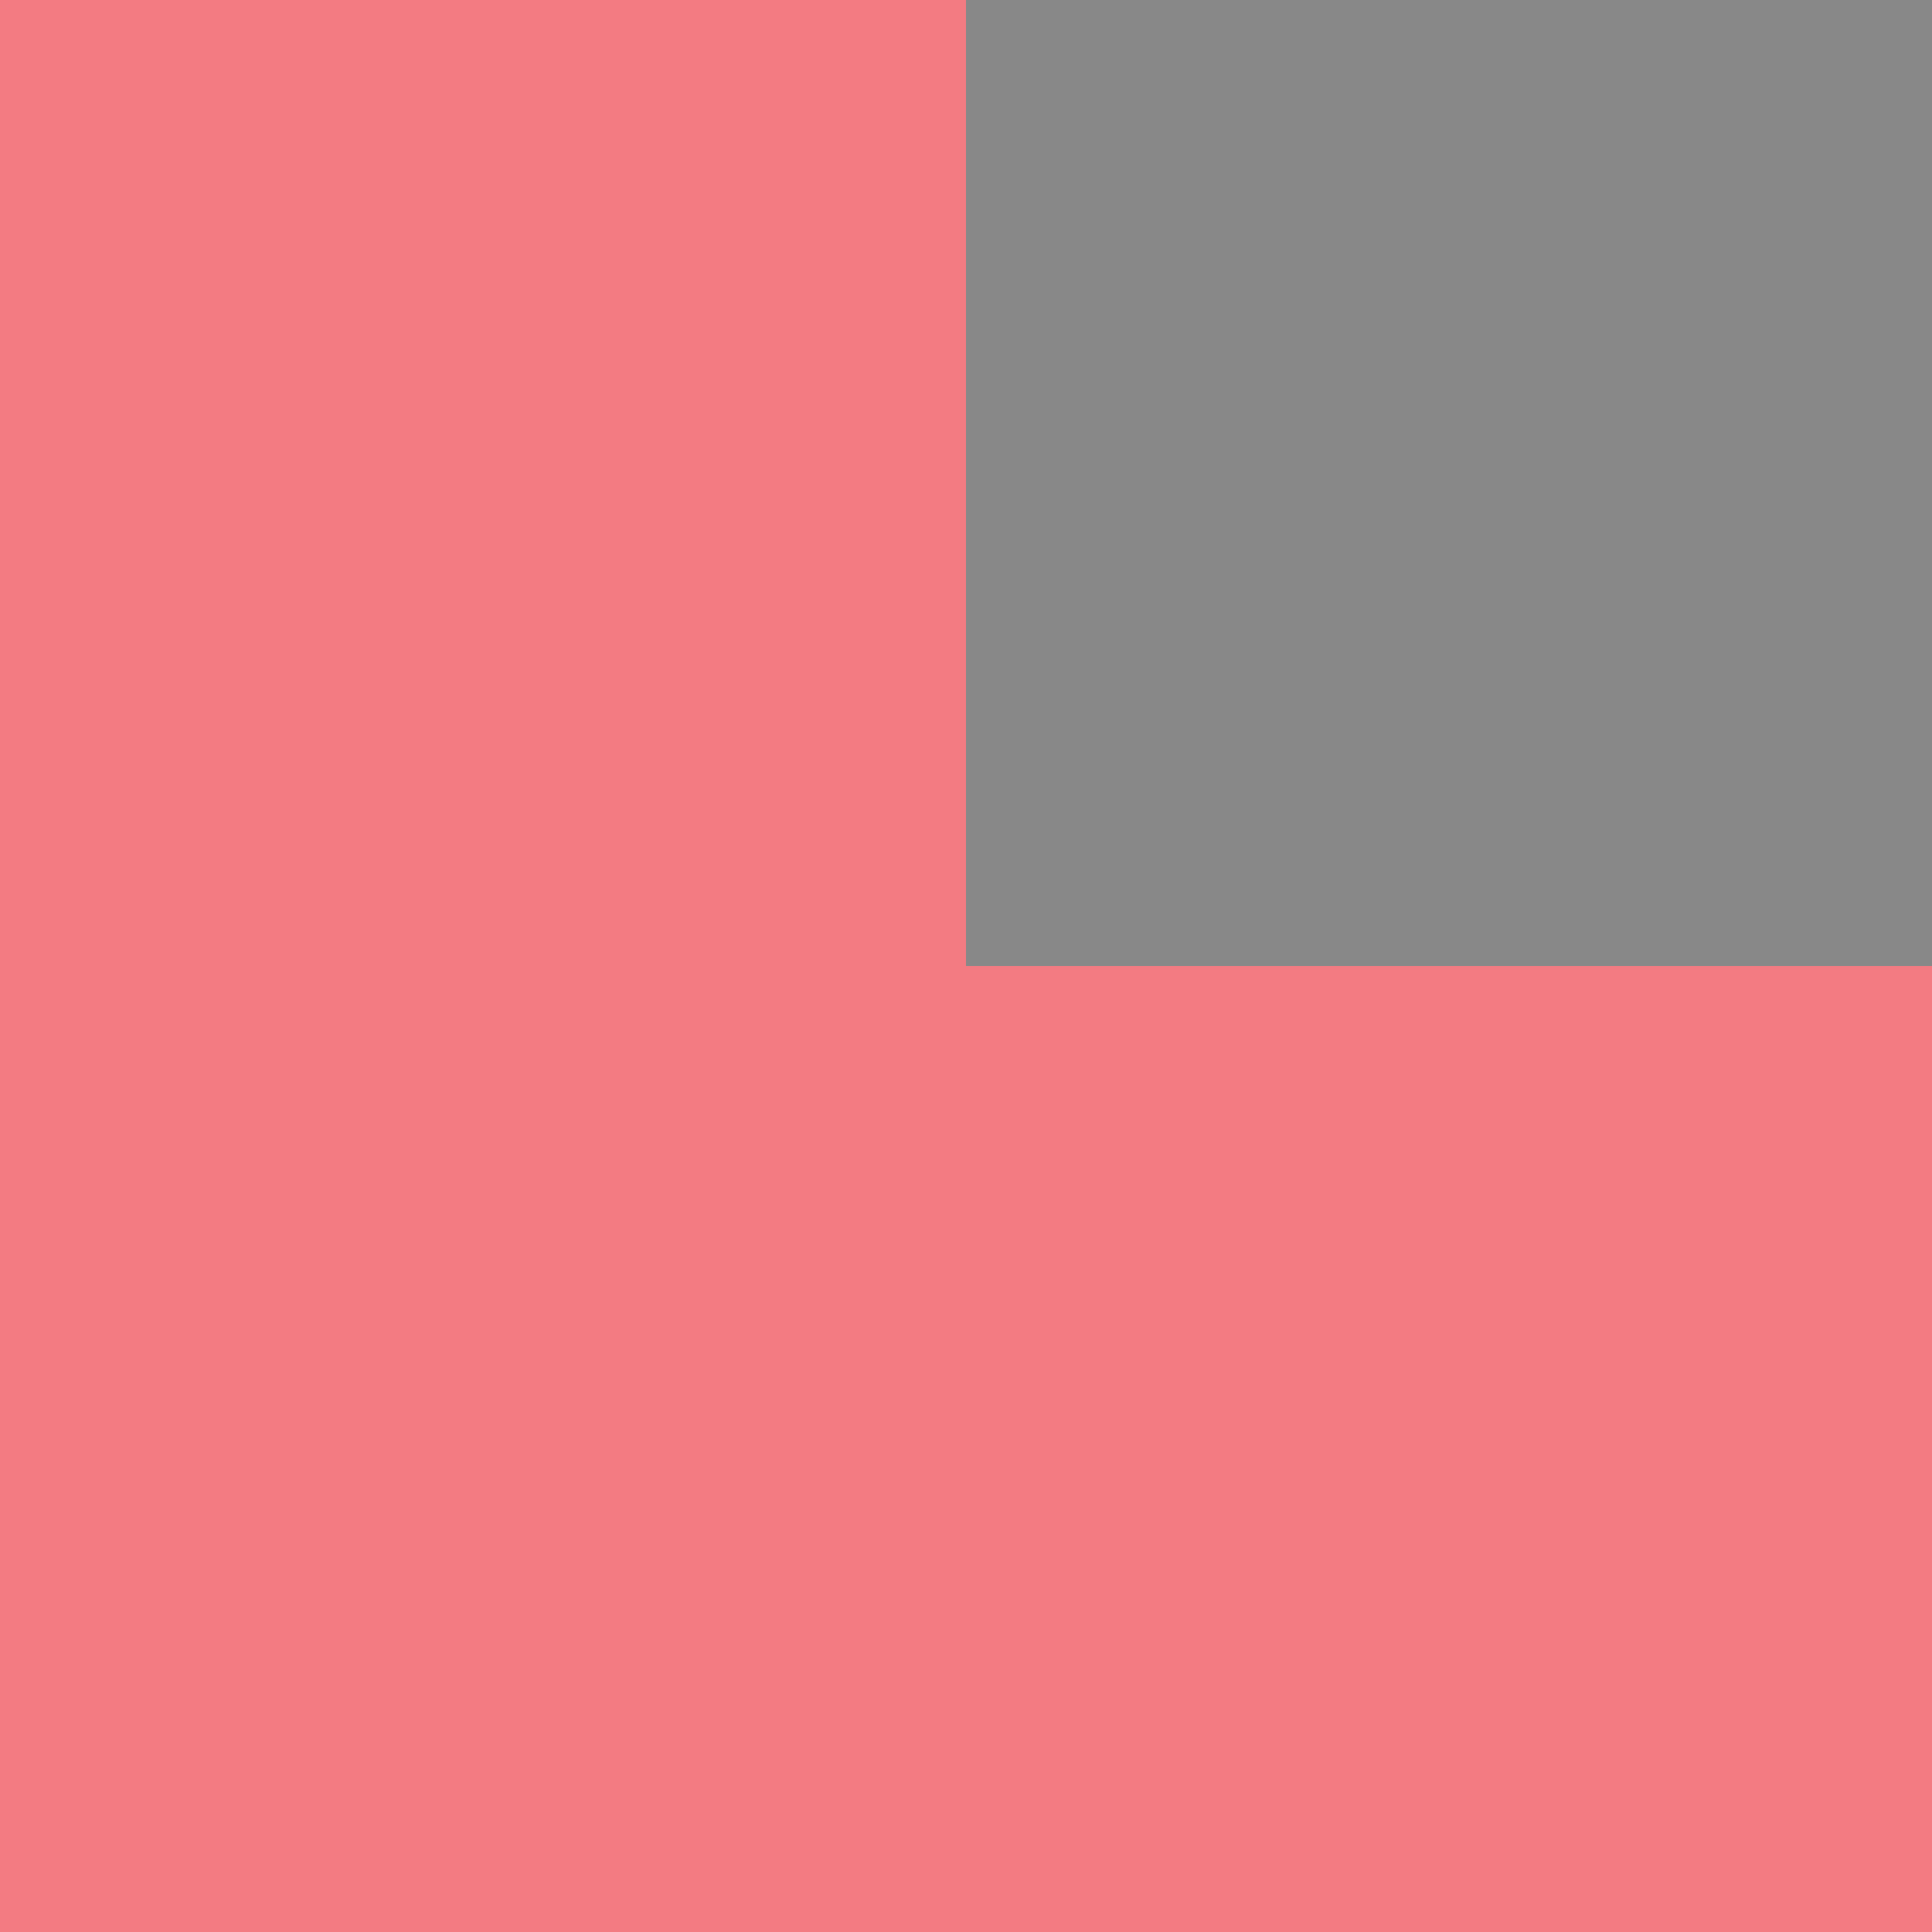
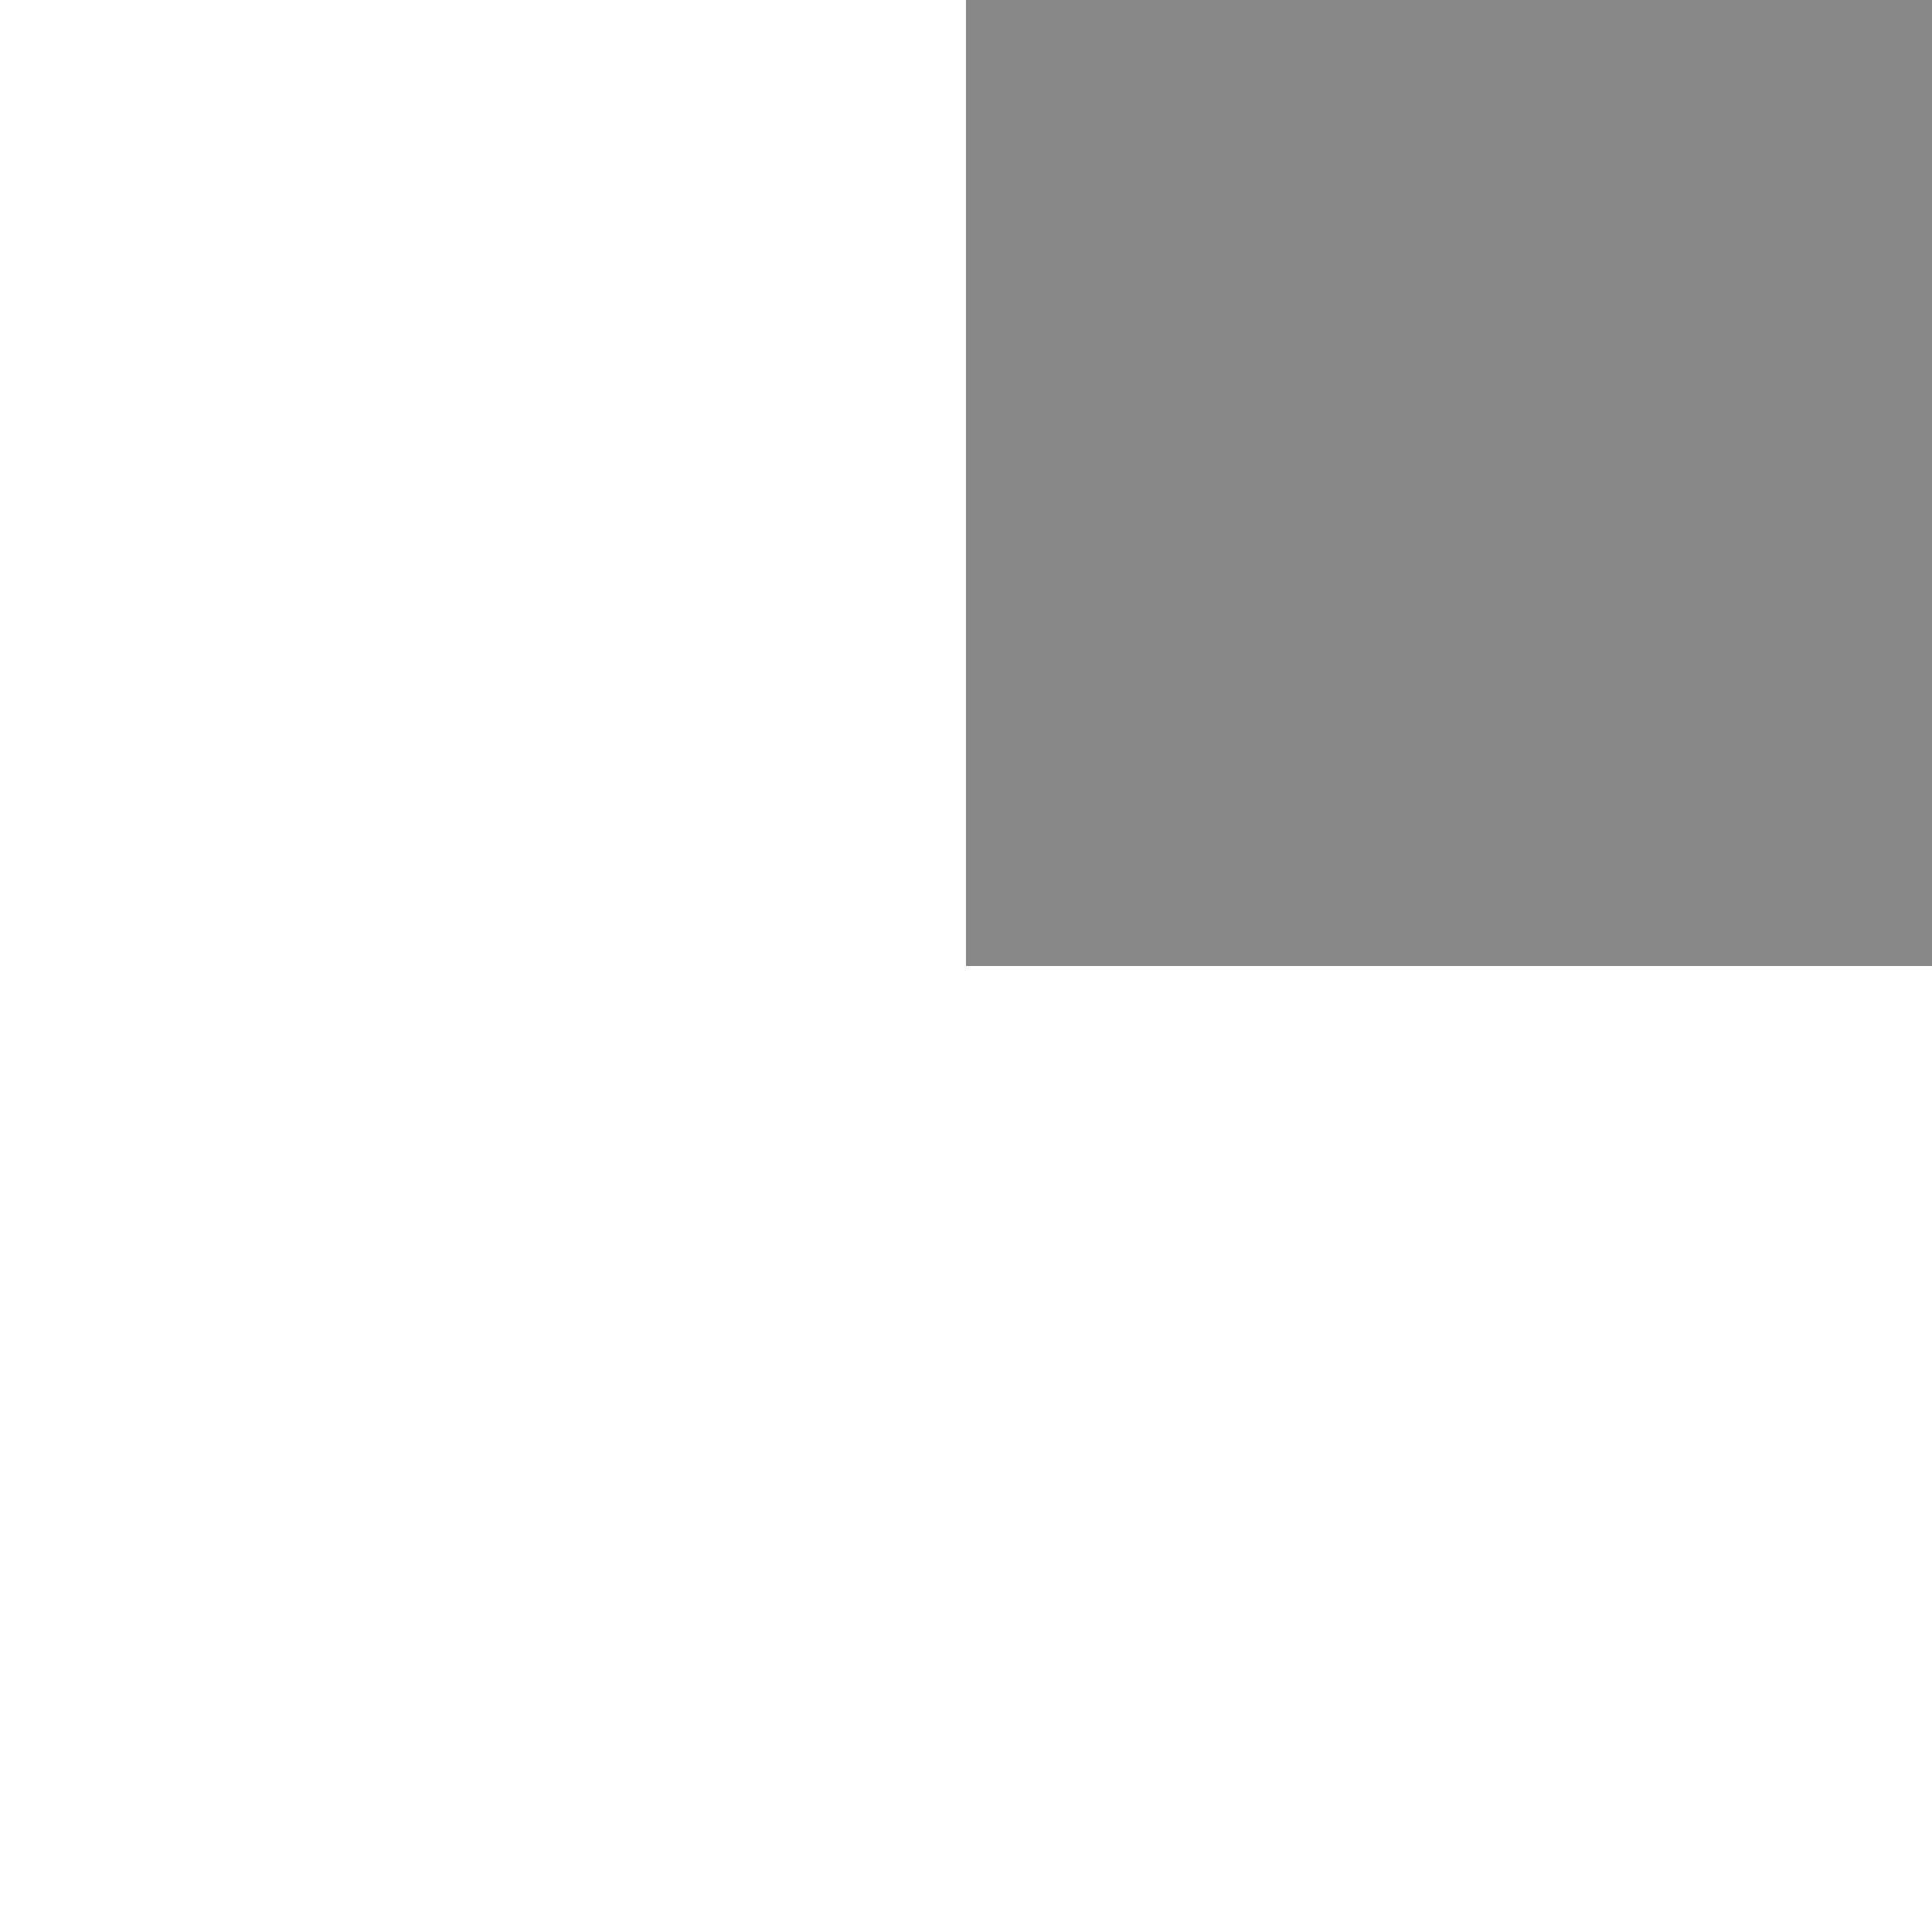
<svg xmlns="http://www.w3.org/2000/svg" version="1.1" id="layer1" x="0px" y="0px" viewBox="0 0 100 100" xml:space="preserve">
  <g id="layer1">
    <rect class="color1" fill="#888888" width="100" height="100" />
-     <polygon class="color0" fill="#F37B82" points="50,50 50,0 0,0 0,50 0,100 50,100 100,100 100,50 " />
+     <polygon class="color0" fill="#FFFFFF" points="50,50 50,0 0,0 0,50 0,100 50,100 100,100 100,50 " />
  </g>
</svg>
